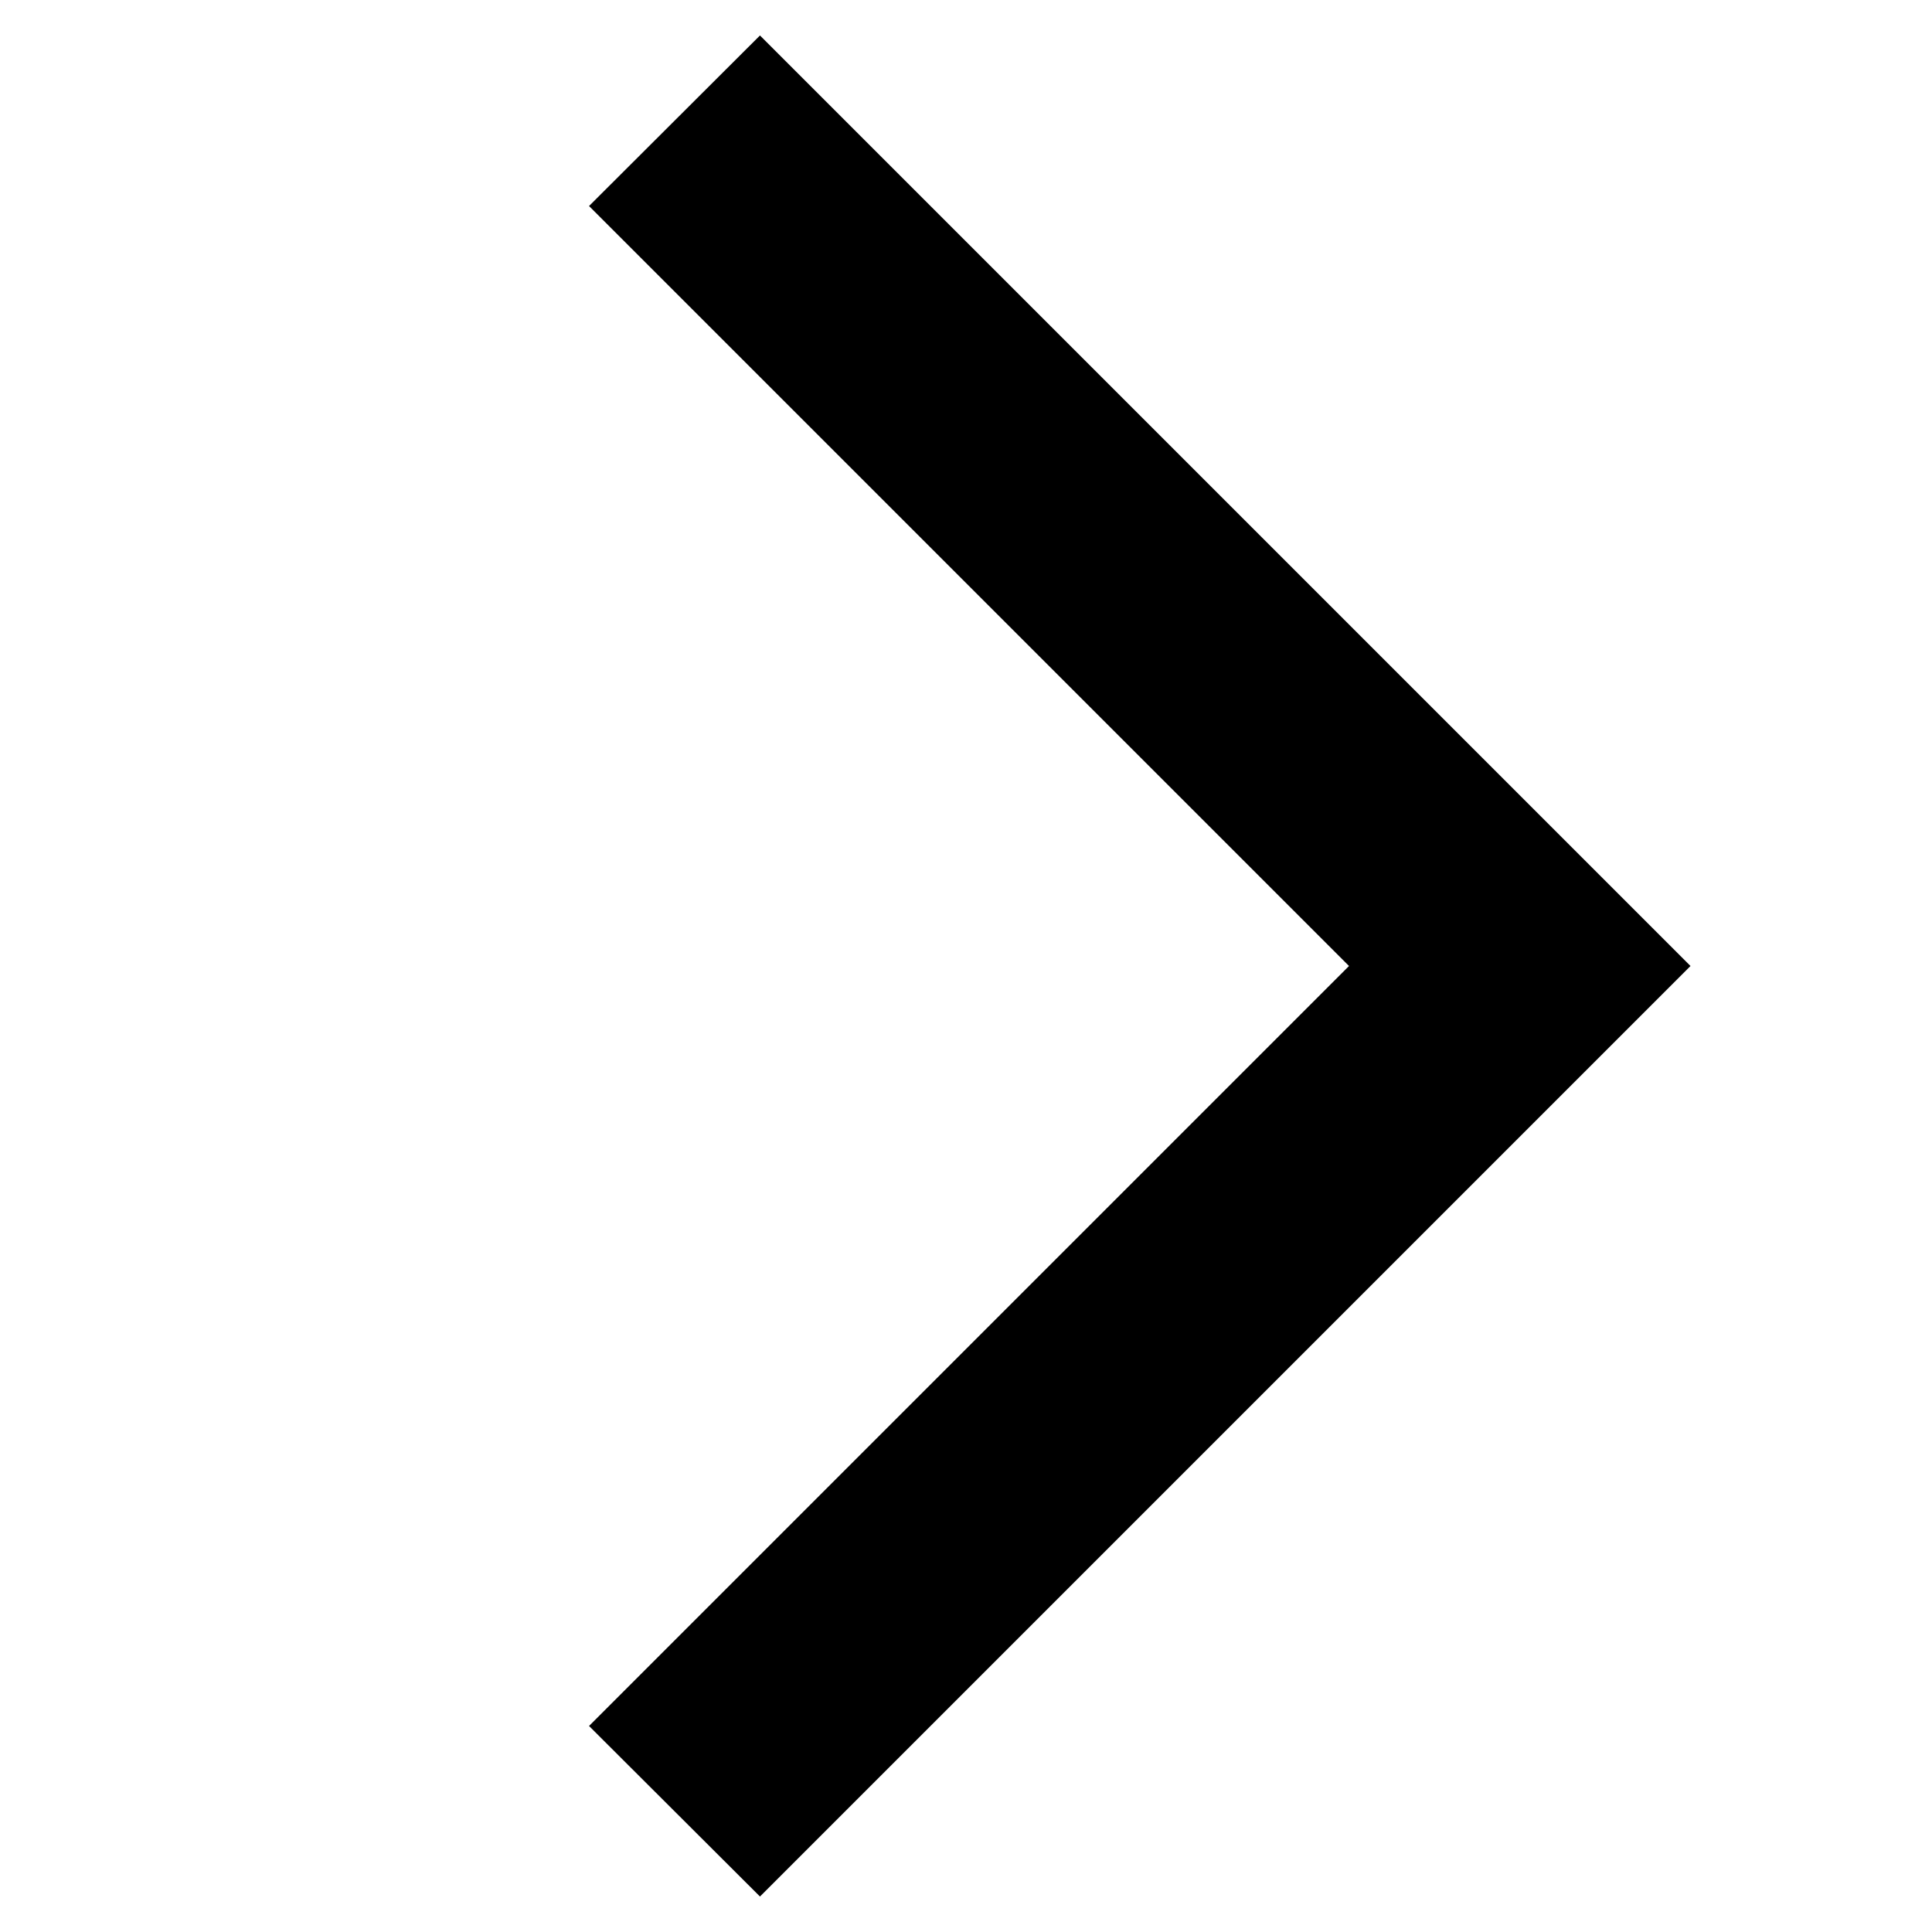
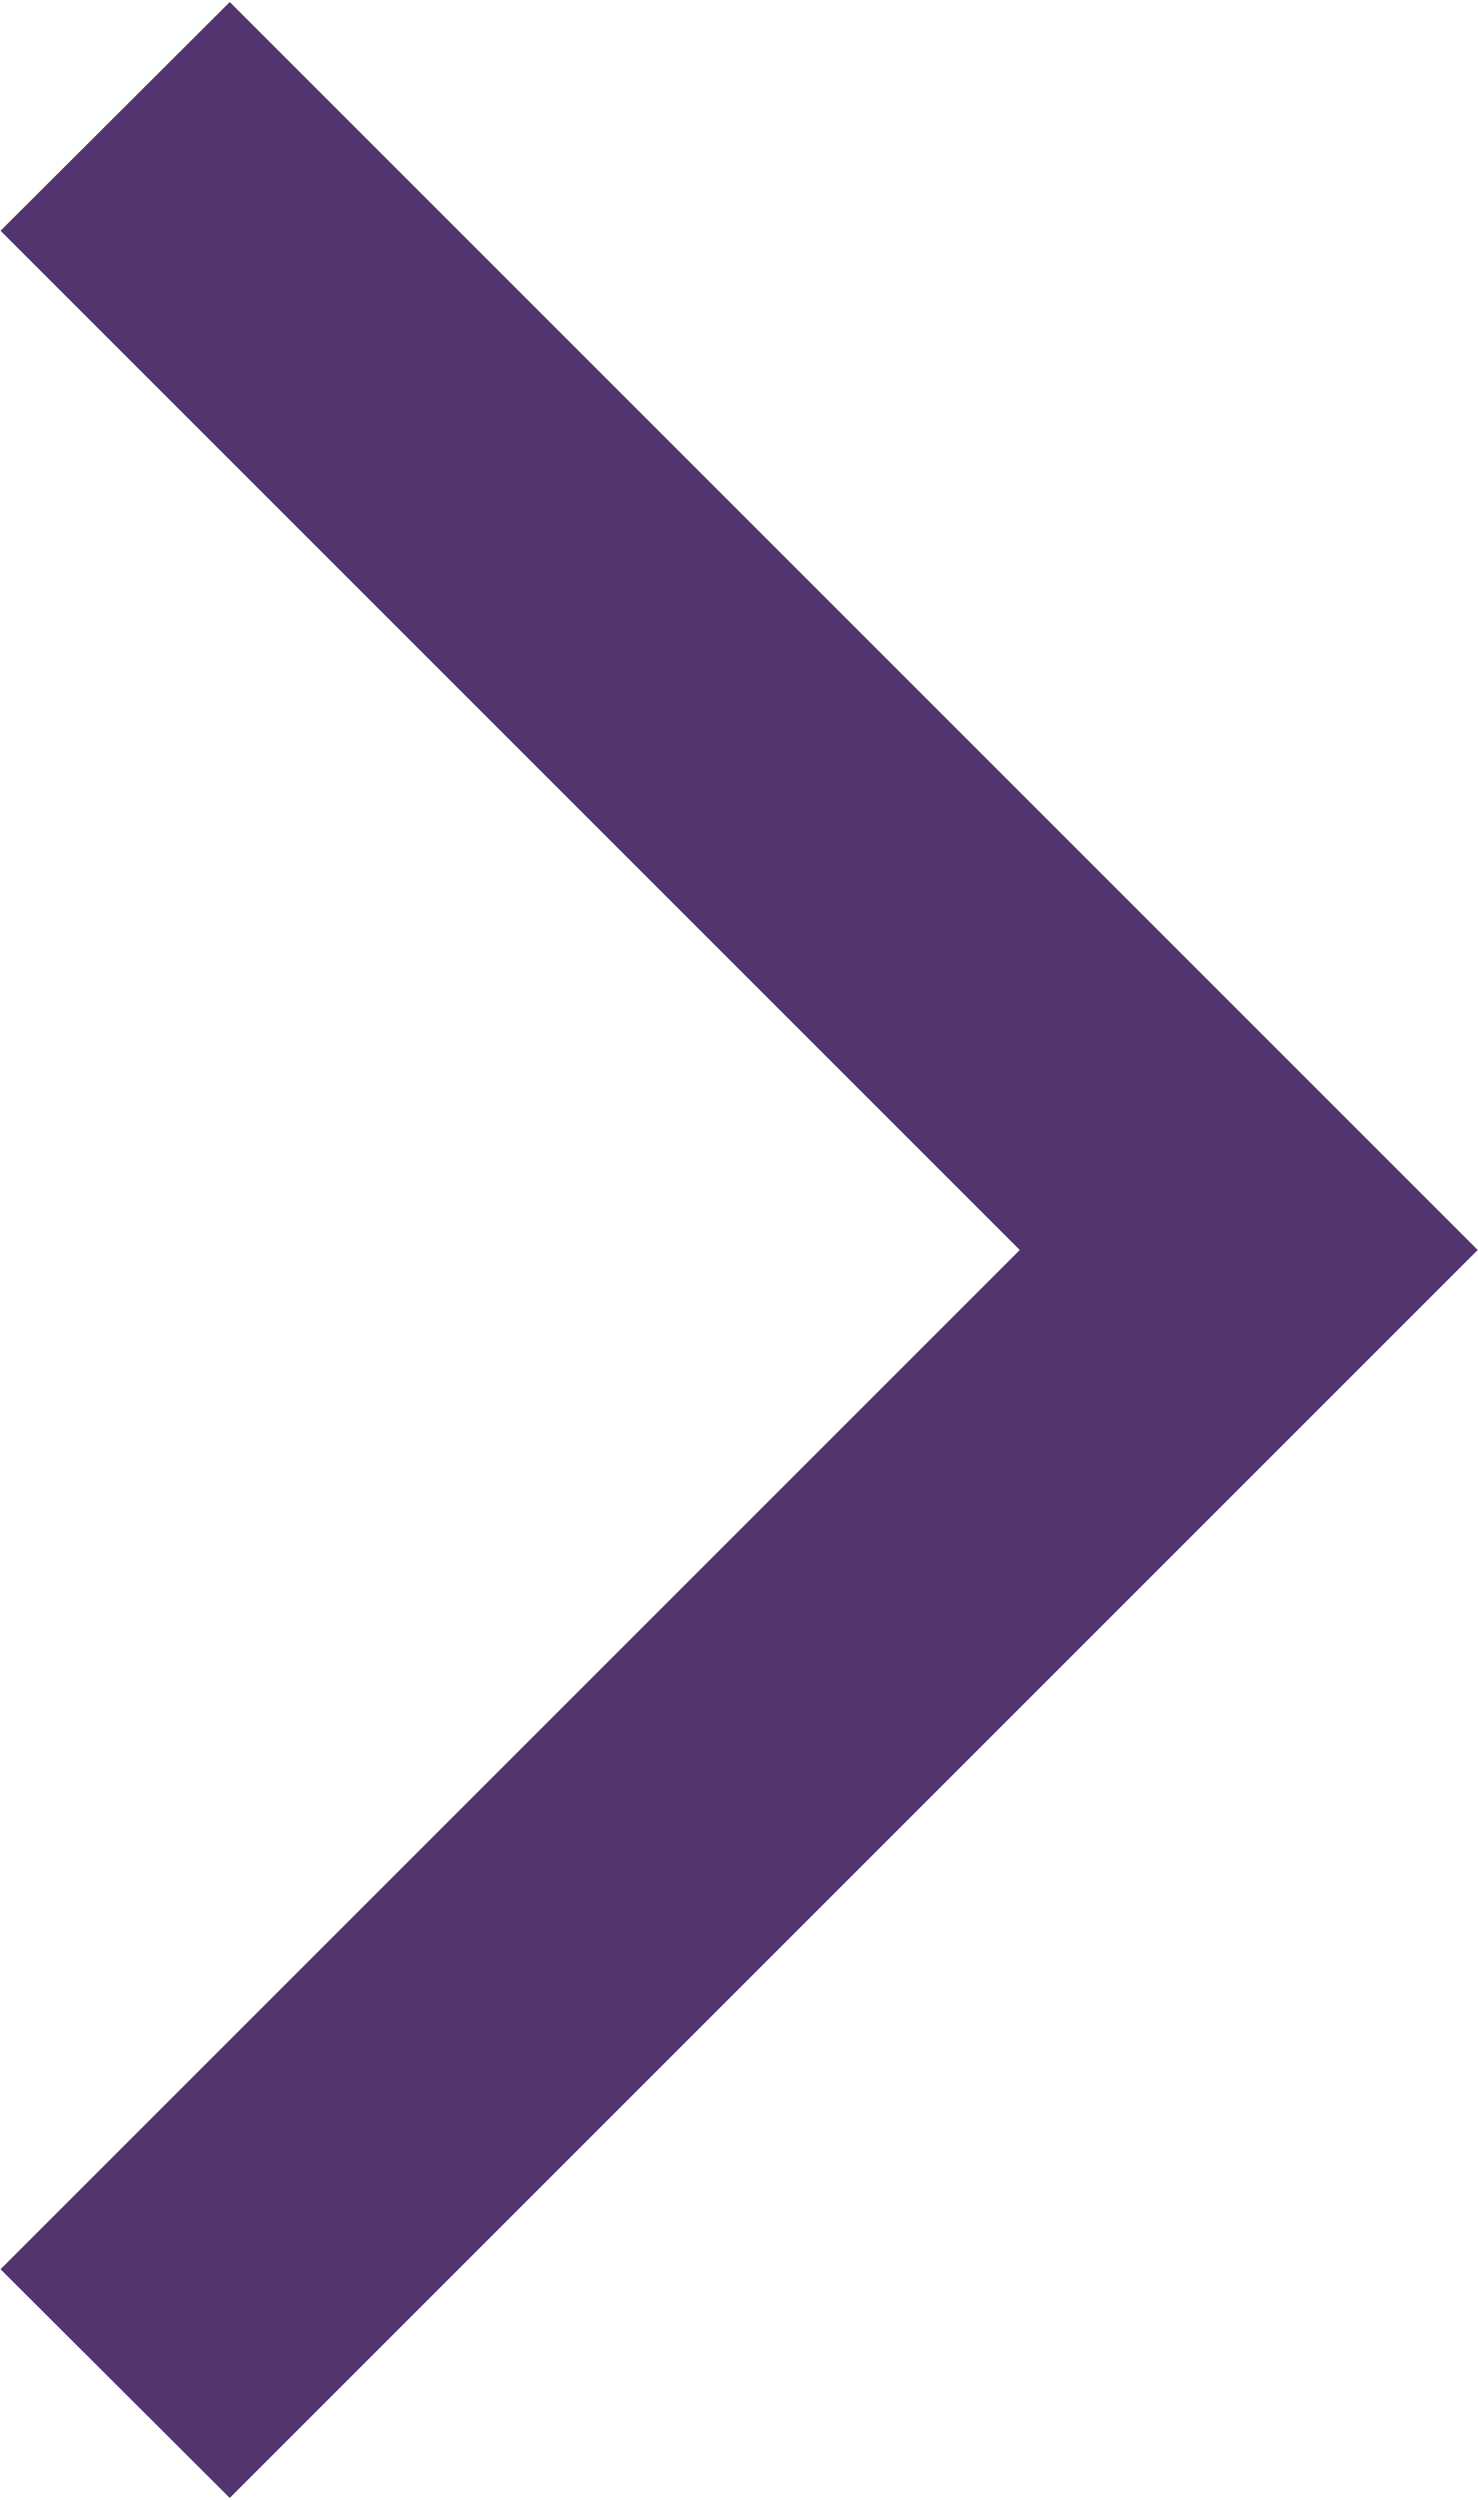
- <svg xmlns="http://www.w3.org/2000/svg" version="1.1" id="Layer_1" x="0px" y="0px" width="512px" height="512px" viewBox="0 0 512 512" enable-background="new 0 0 512 512" xml:space="preserve">
-   <polygon points="201.4,9.4 156.1,54.6 357.5,256 156.1,457.4 201.4,502.6 448,256 " />
+ <svg xmlns="http://www.w3.org/2000/svg" width="292px" height="494px" viewBox="0 0 292 494" version="1.1">
+   <defs />
+   <g id="Page-1" stroke="none" stroke-width="1" fill="none" fill-rule="evenodd">
+     <g id="chevron-right" fill-rule="nonzero" fill="#52346E">
+       <polygon id="Shape" points="45.4 0.4 0.1 45.6 201.5 247 0.1 448.4 45.4 493.6 292 247" />
+     </g>
+   </g>
</svg>
